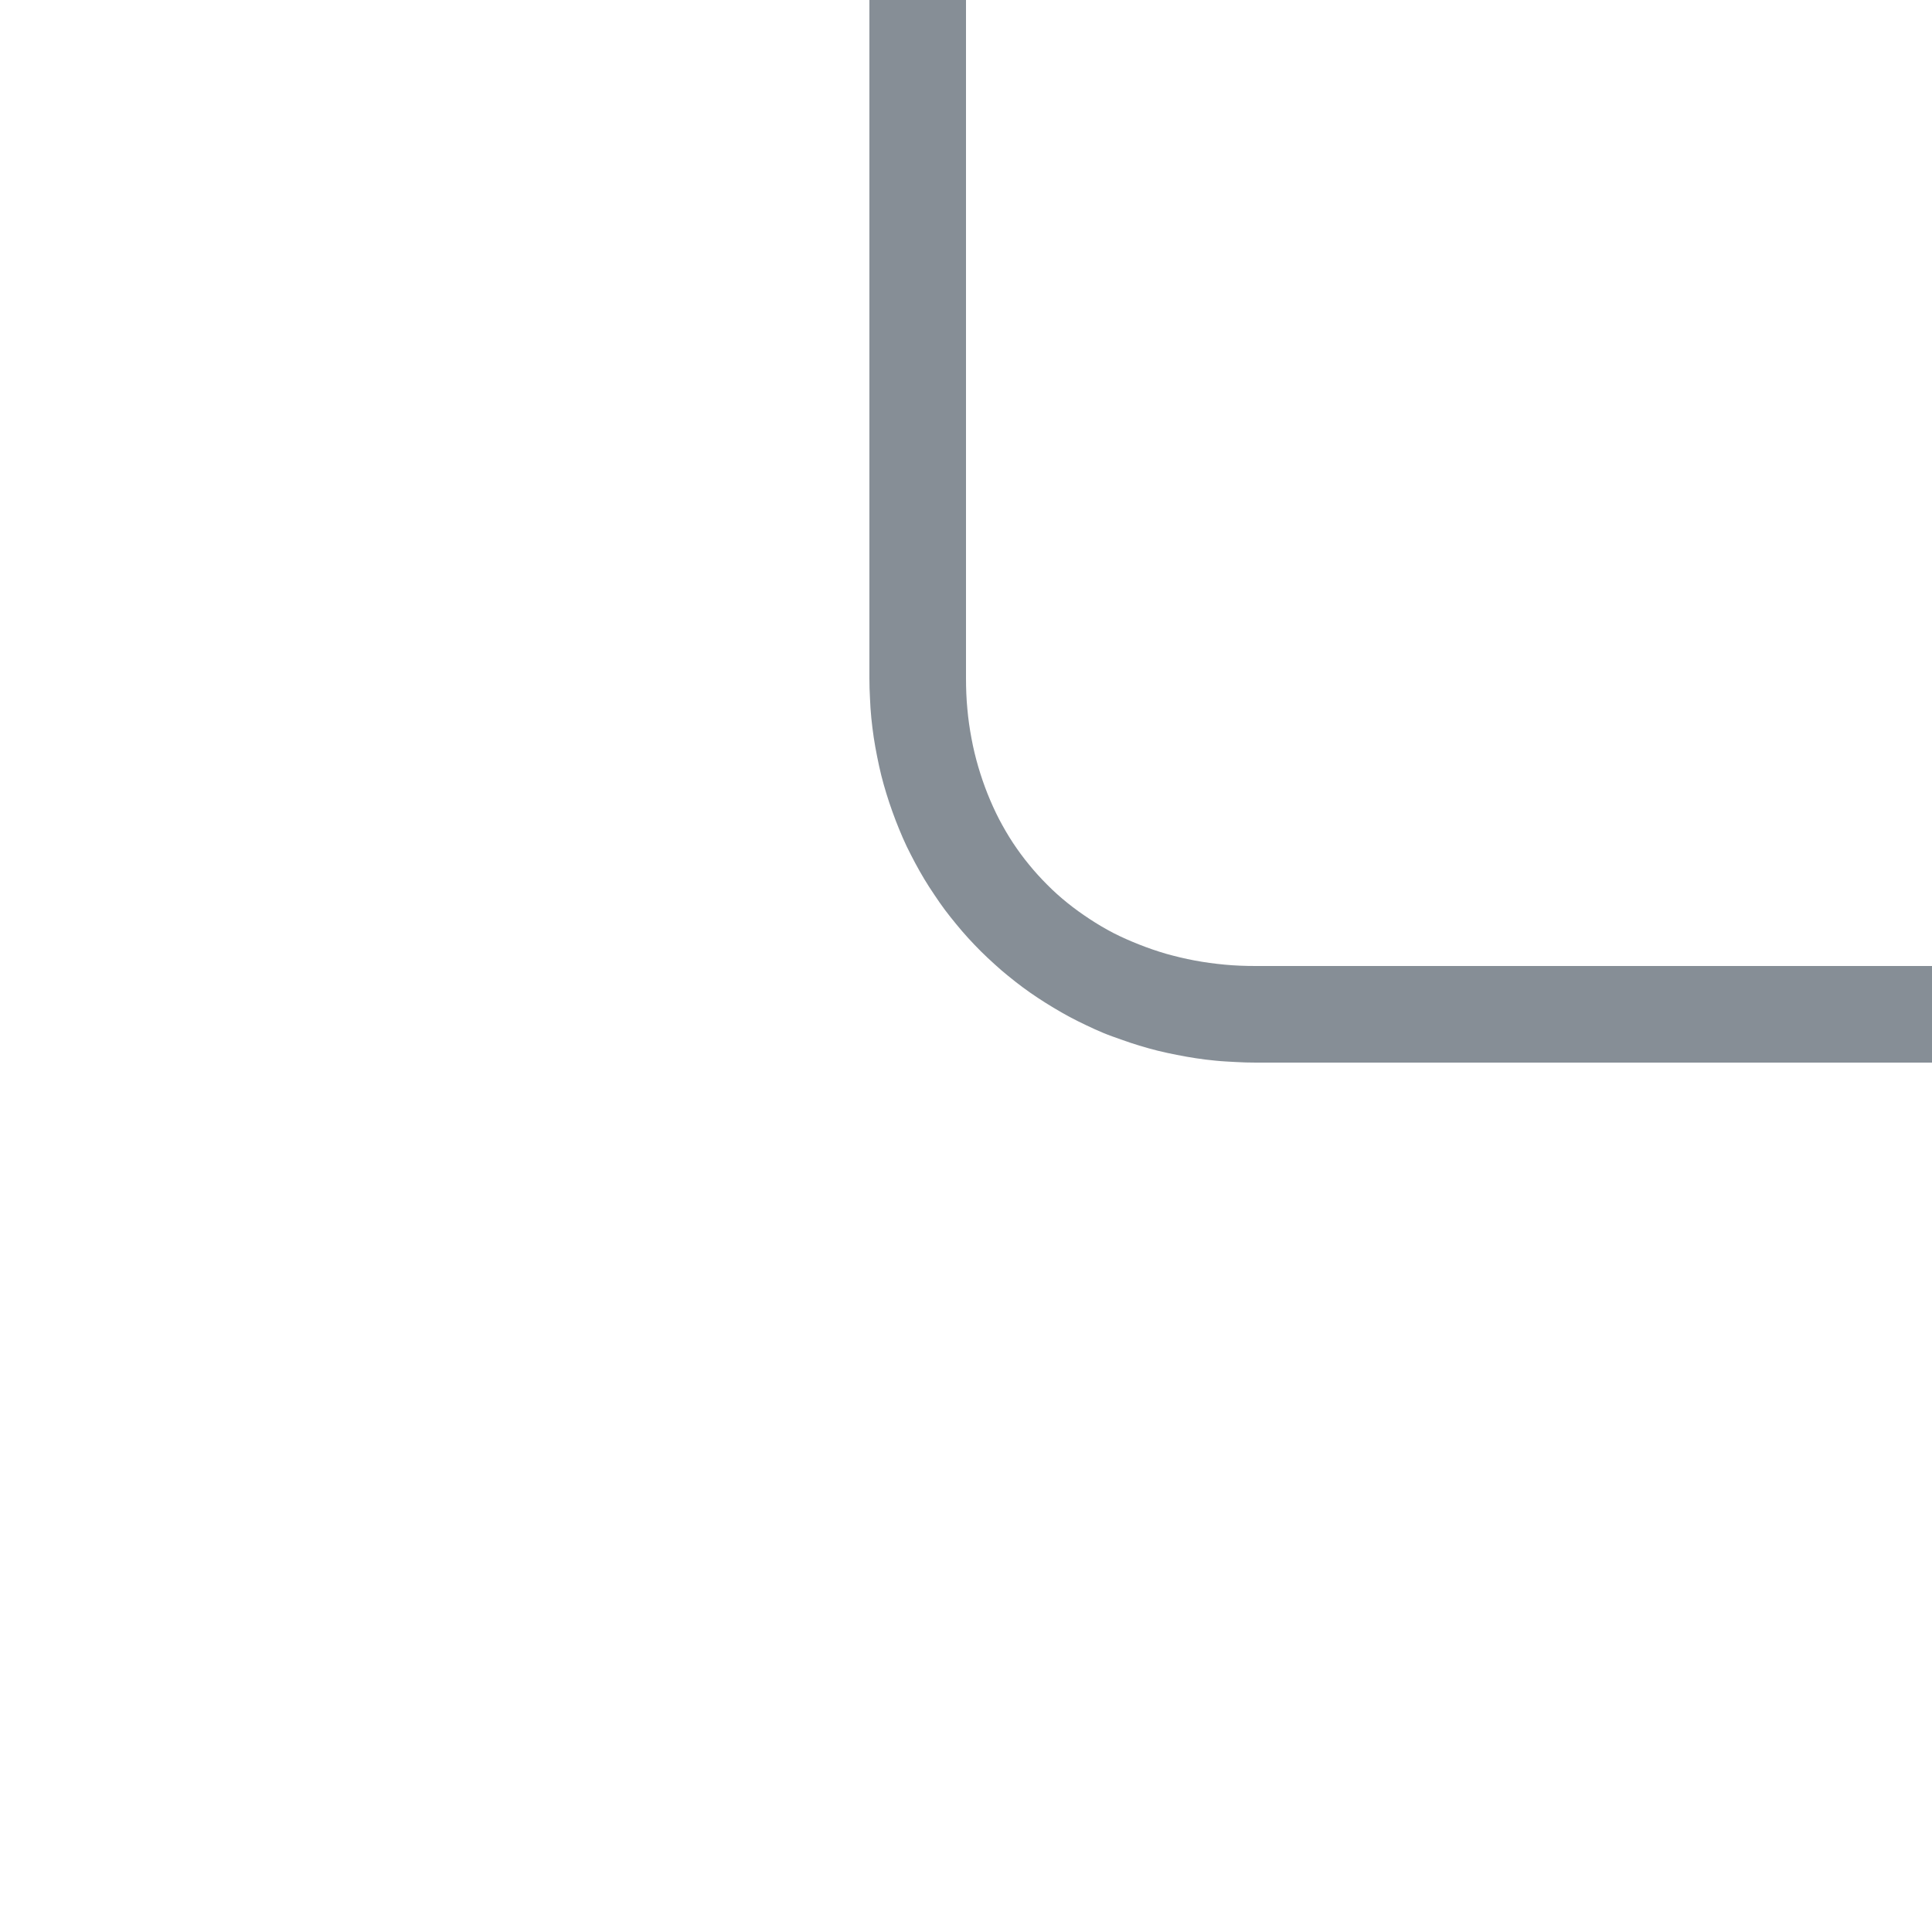
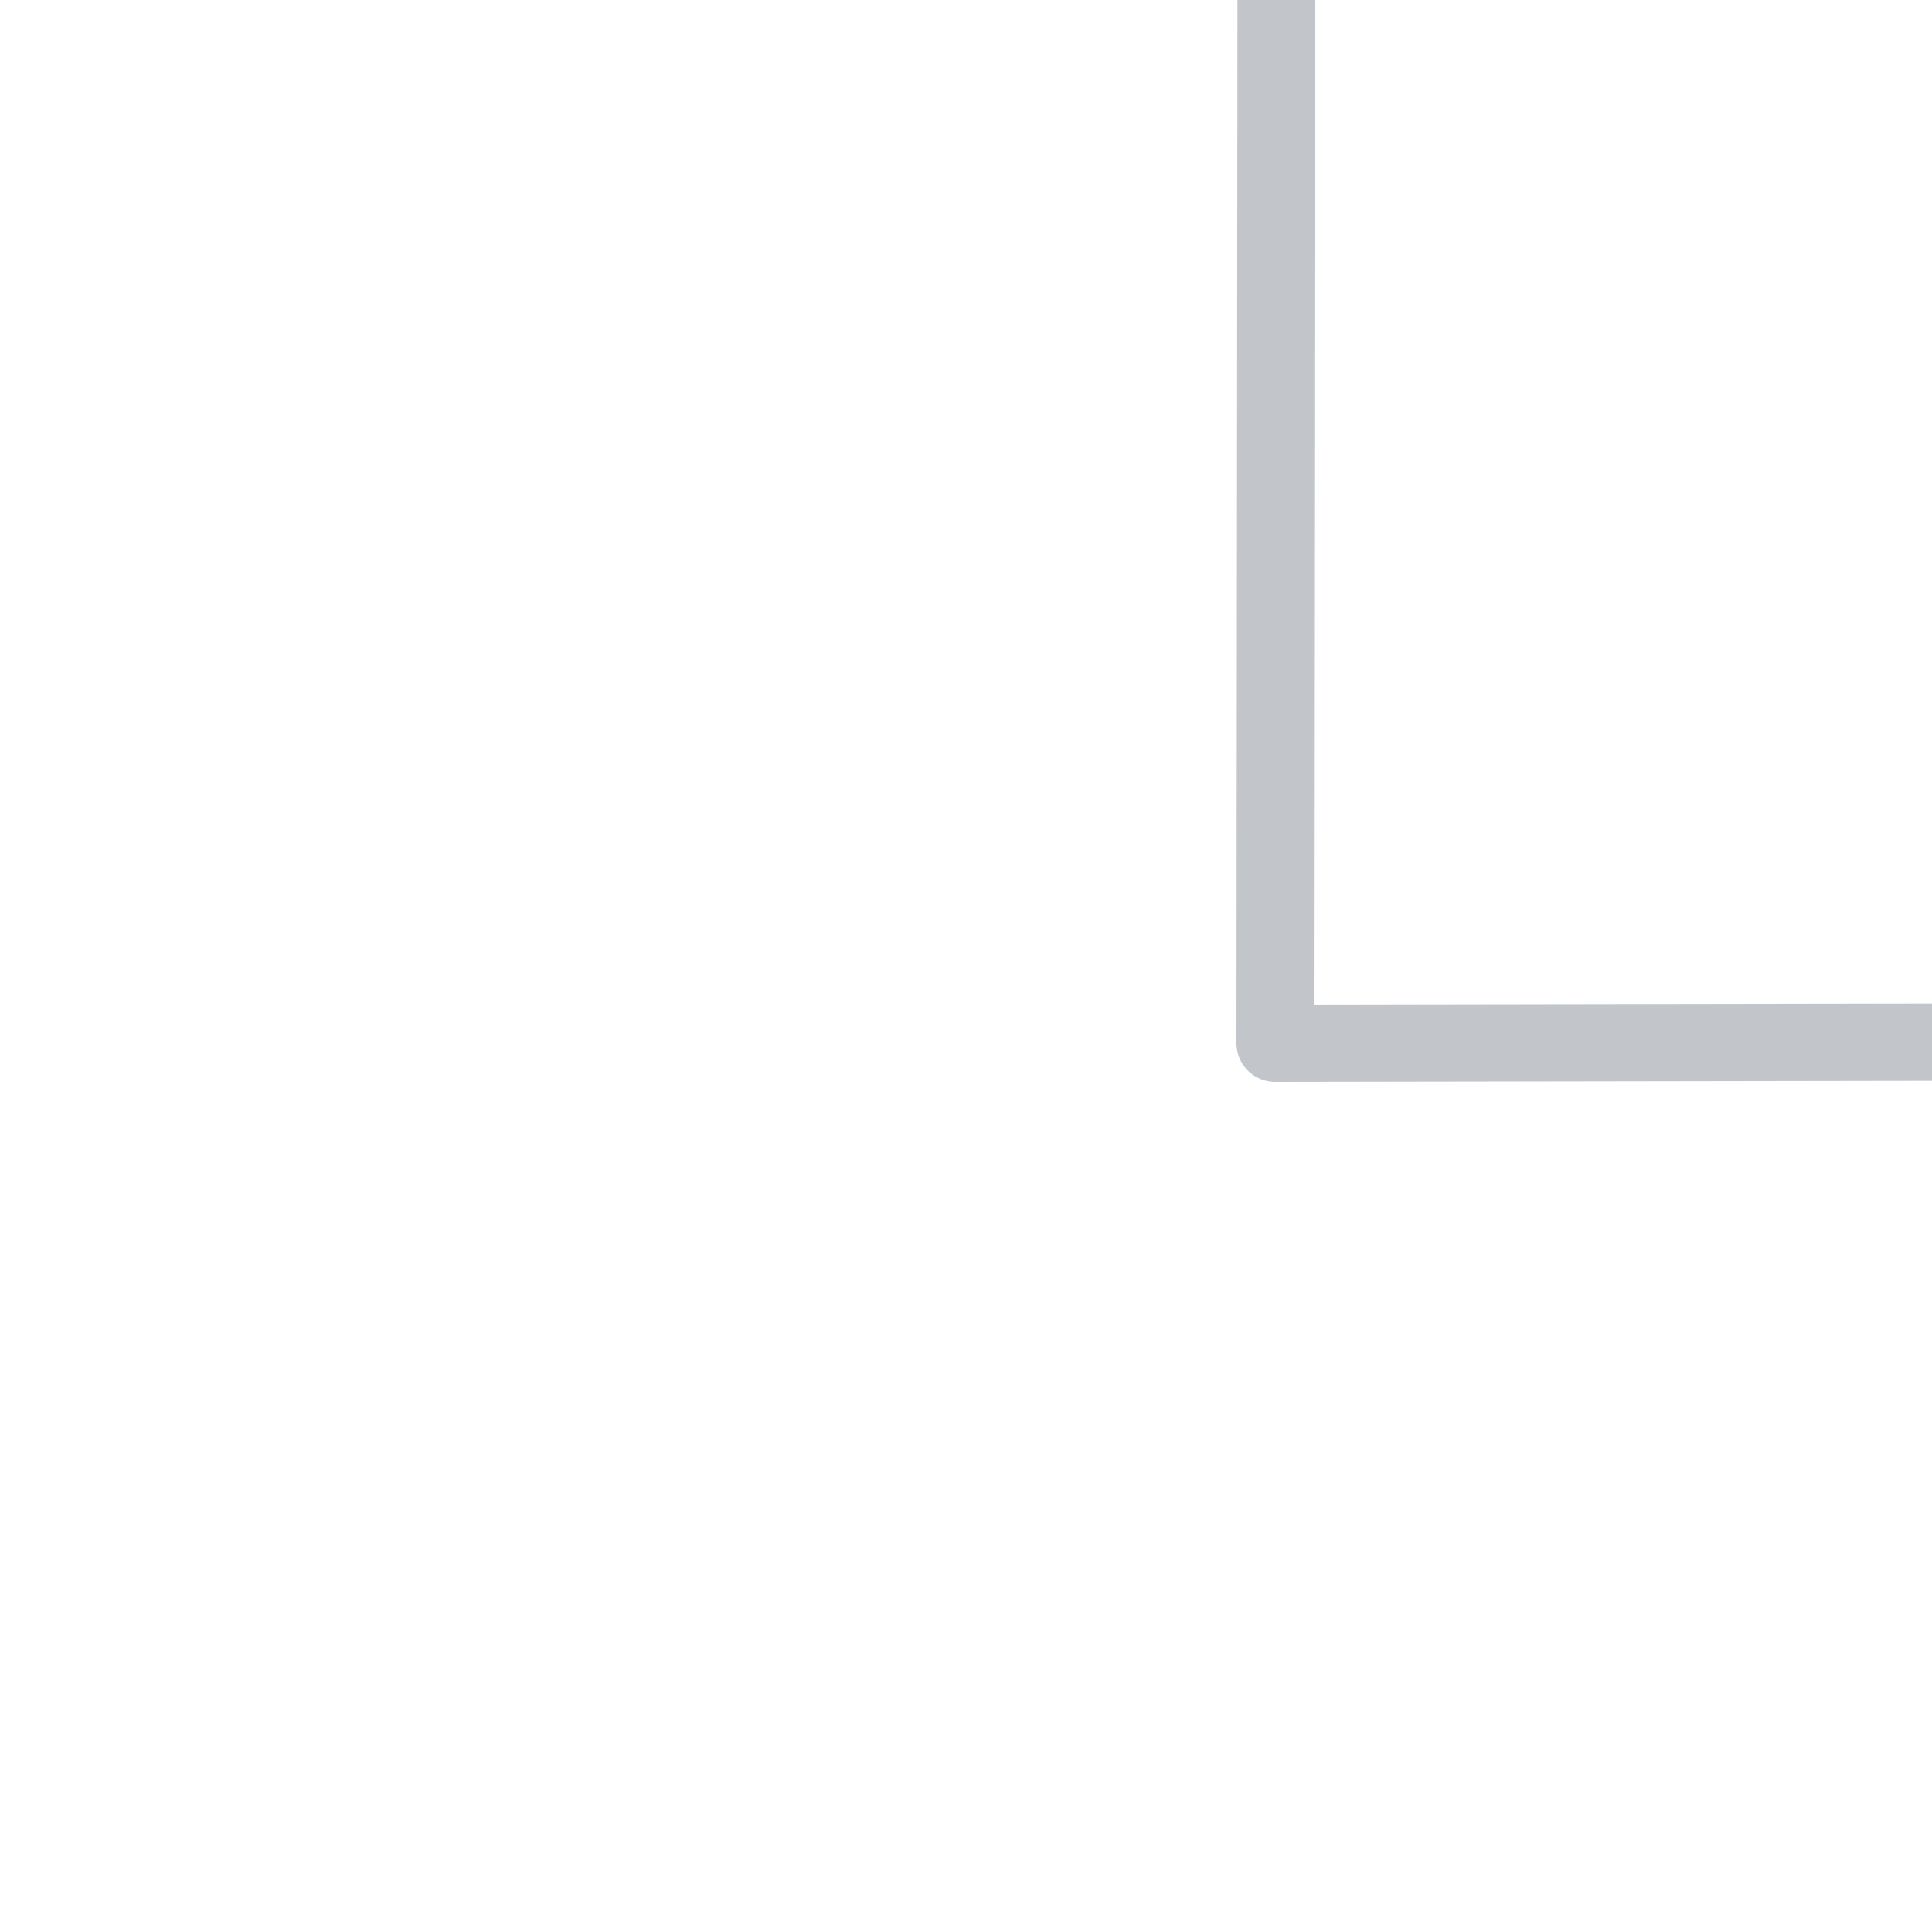
- <svg xmlns="http://www.w3.org/2000/svg" width="20" height="20" viewBox="0 0 20 20" version="1.1" id="svg1">
+ <svg xmlns="http://www.w3.org/2000/svg" width="25" height="25" viewBox="0 0 25 25" version="1.1" id="svg1">
  <defs id="defs1" />
  <g id="layer1">
-     <path d="m 9,0 v 6.518 0.502 c 0,0.07 0.002,0.14 0.006,0.209 0.003,0.069 0.007,0.137 0.014,0.205 0.007,0.068 0.015,0.135 0.025,0.201 0.01,0.067 0.022,0.132 0.035,0.197 0.013,0.065 0.027,0.131 0.043,0.195 0.016,0.064 0.034,0.127 0.053,0.189 0.019,0.063 0.04,0.124 0.062,0.186 0.022,0.061 0.045,0.122 0.07,0.182 0.025,0.06 0.05,0.12 0.078,0.178 0.028,0.058 0.058,0.115 0.088,0.172 0.03,0.056 0.061,0.111 0.094,0.166 0.033,0.055 0.068,0.109 0.104,0.162 0.035,0.053 0.071,0.105 0.109,0.156 0.038,0.051 0.077,0.099 0.117,0.148 0.04,0.049 0.082,0.098 0.125,0.145 0.043,0.047 0.086,0.092 0.131,0.137 0.045,0.045 0.092,0.088 0.139,0.131 0.047,0.043 0.095,0.085 0.145,0.125 0.049,0.04 0.099,0.079 0.15,0.117 0.051,0.038 0.103,0.074 0.156,0.109 0.053,0.035 0.107,0.069 0.162,0.102 0.055,0.033 0.111,0.065 0.168,0.096 0.057,0.03 0.113,0.058 0.172,0.086 0.058,0.028 0.118,0.055 0.178,0.08 0.06,0.025 0.122,0.046 0.184,0.068 0.062,0.022 0.122,0.043 0.186,0.062 0.063,0.019 0.127,0.037 0.191,0.053 0.065,0.016 0.131,0.03 0.197,0.043 0.066,0.013 0.132,0.025 0.199,0.035 0.067,0.01 0.135,0.019 0.203,0.025 0.068,0.007 0.138,0.01 0.207,0.014 C 12.86,10.998 12.93,11 13,11 H 13.5 20 V 10 H 13.5 13 c -0.11,0 -0.217,-0.004 -0.322,-0.014 -0.106,-0.01 -0.21,-0.024 -0.311,-0.043 -0.101,-0.019 -0.201,-0.043 -0.297,-0.07 -0.096,-0.028 -0.188,-0.06 -0.279,-0.096 -0.091,-0.036 -0.18,-0.075 -0.266,-0.119 -0.085,-0.044 -0.167,-0.093 -0.246,-0.145 -0.079,-0.052 -0.156,-0.107 -0.229,-0.166 -0.073,-0.059 -0.143,-0.121 -0.209,-0.188 -0.066,-0.066 -0.13,-0.136 -0.189,-0.209 C 10.593,8.879 10.538,8.803 10.486,8.725 10.434,8.646 10.386,8.563 10.342,8.479 10.298,8.394 10.259,8.307 10.223,8.217 10.187,8.127 10.155,8.033 10.127,7.938 10.099,7.842 10.075,7.744 10.057,7.645 10.038,7.545 10.023,7.442 10.014,7.338 10.004,7.234 10,7.128 10,7.02 V 6.518 0 Z" style="fill:#868e96;stroke-width:1.002;stroke-linecap:square;stroke-linejoin:round;stroke-miterlimit:100" id="path6" />
+     <path style="opacity:0.5;fill:none;stroke:#868e96;stroke-width:1;stroke-linecap:round;stroke-linejoin:round;stroke-miterlimit:100" d="M 16.513,1.0186524e-6 16.5,13.5 29.054,13.48" id="path1" />
  </g>
</svg>
